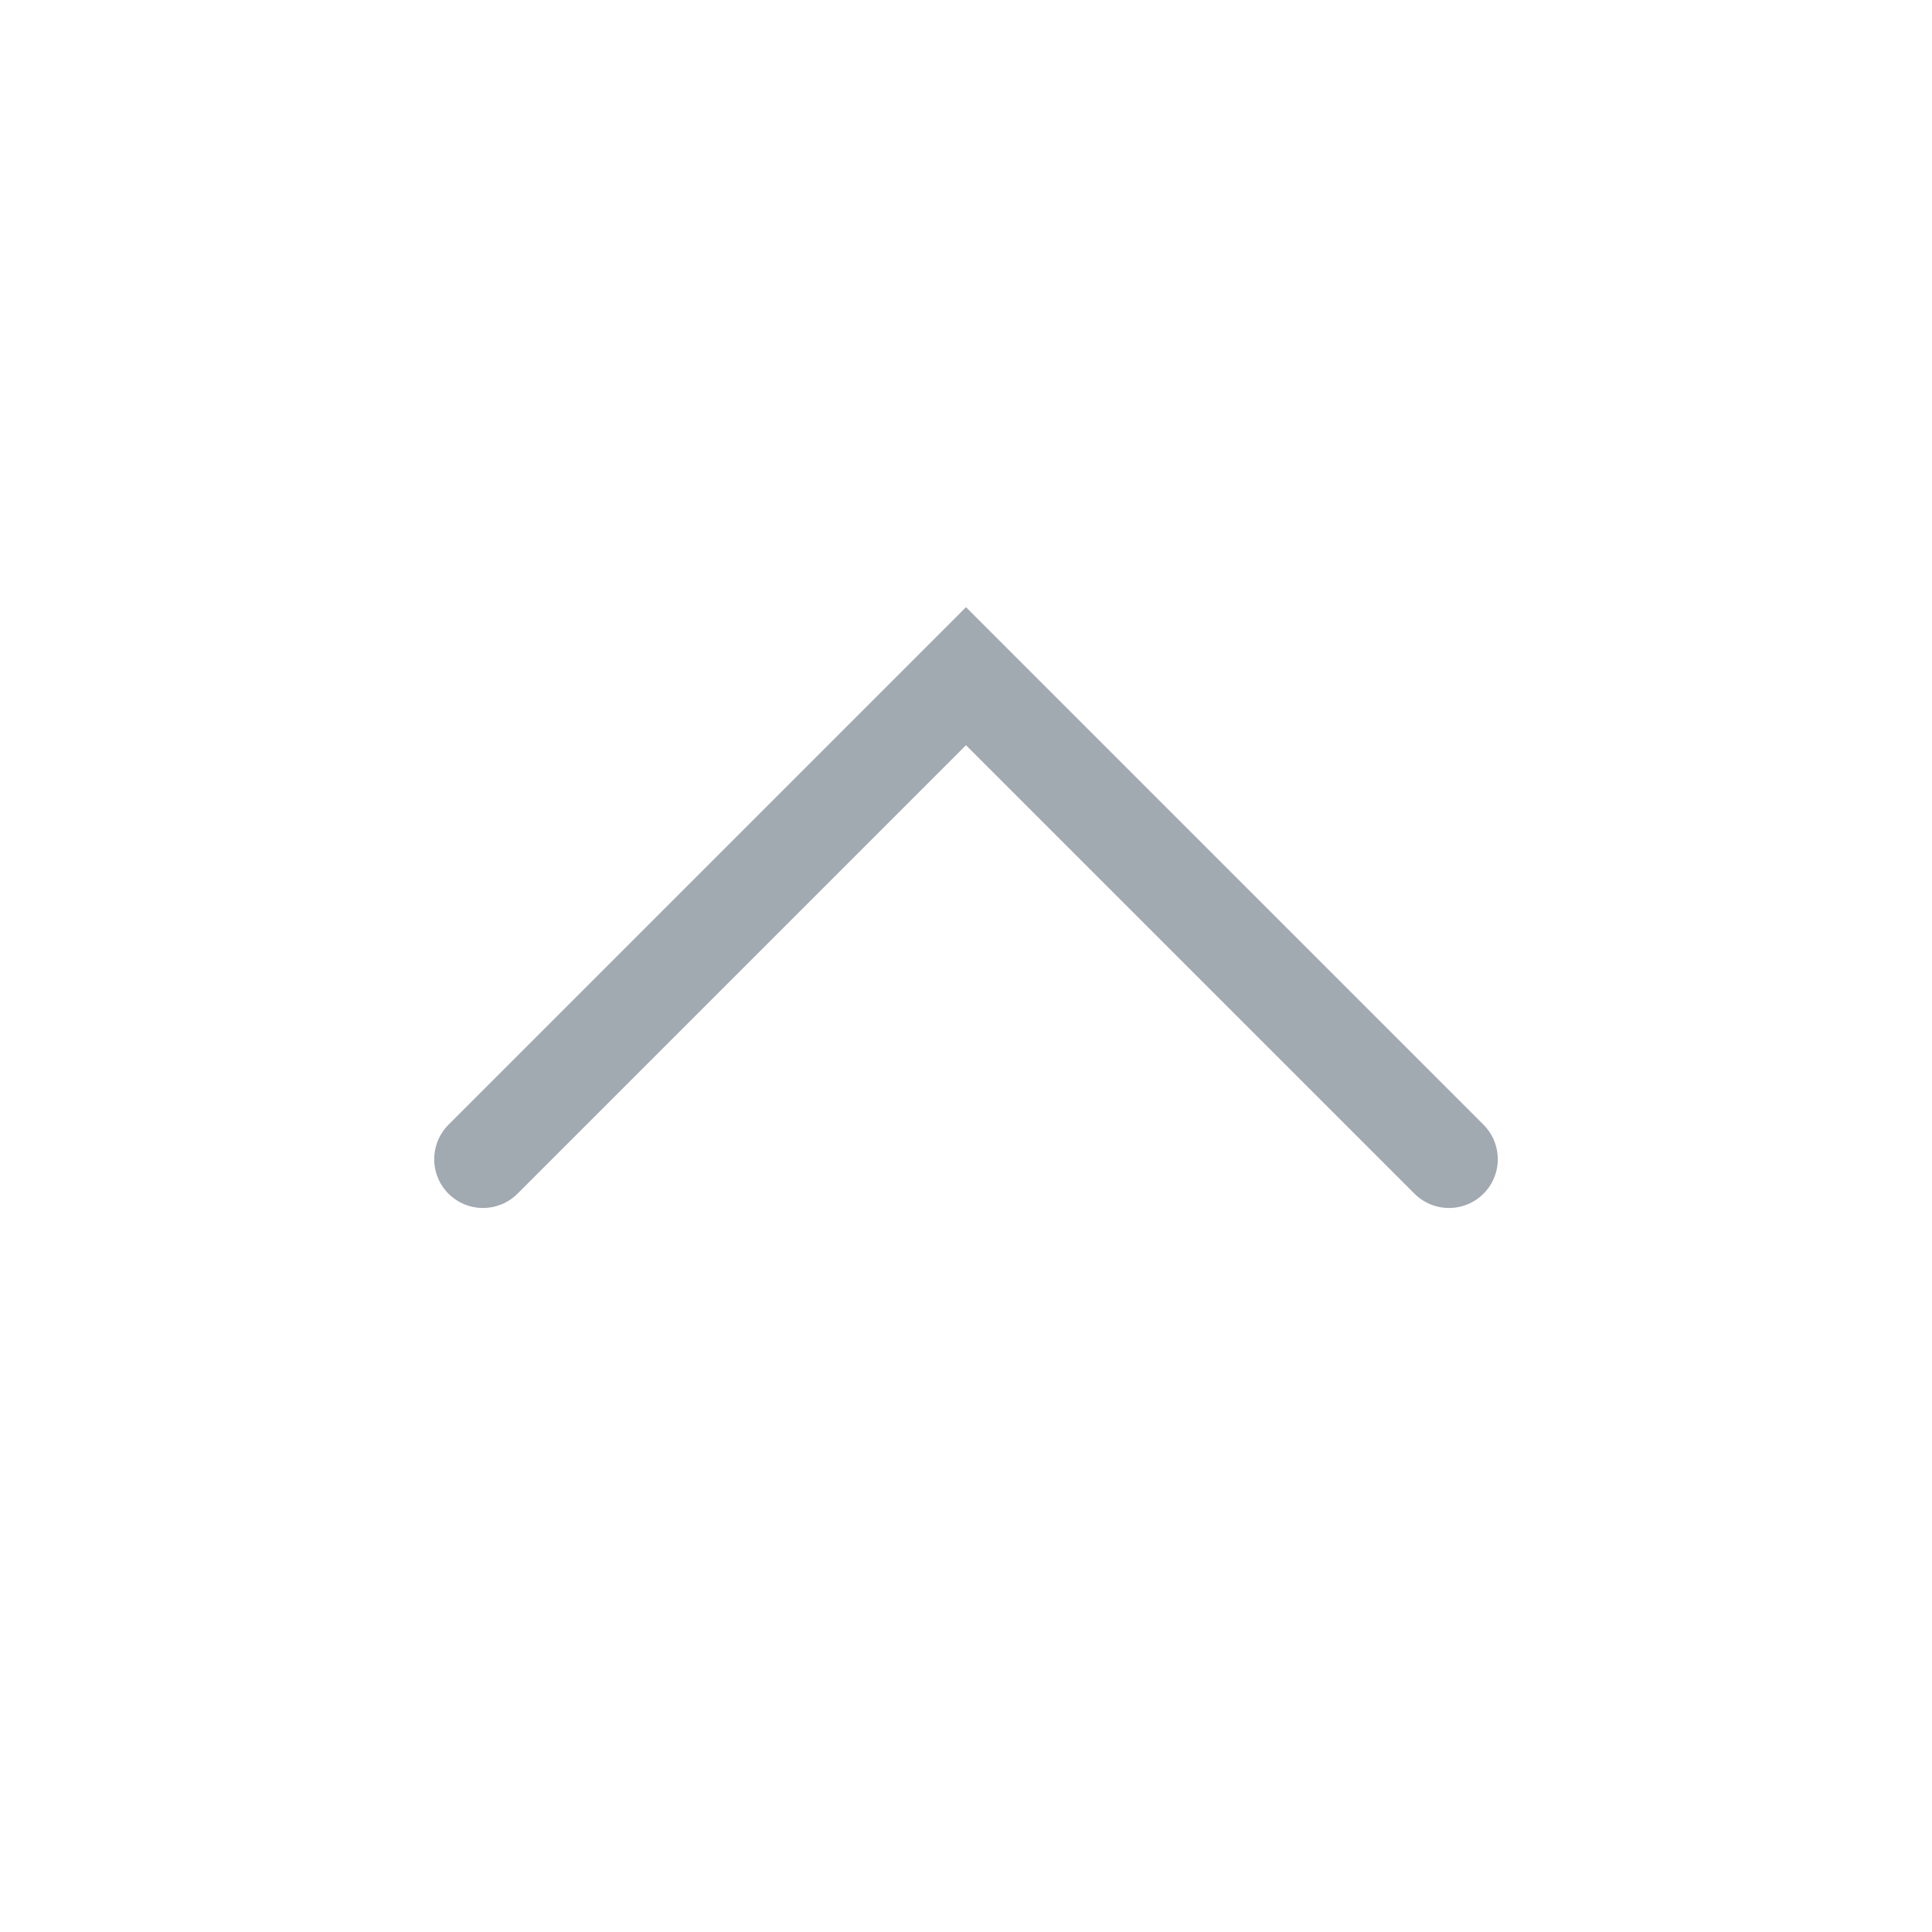
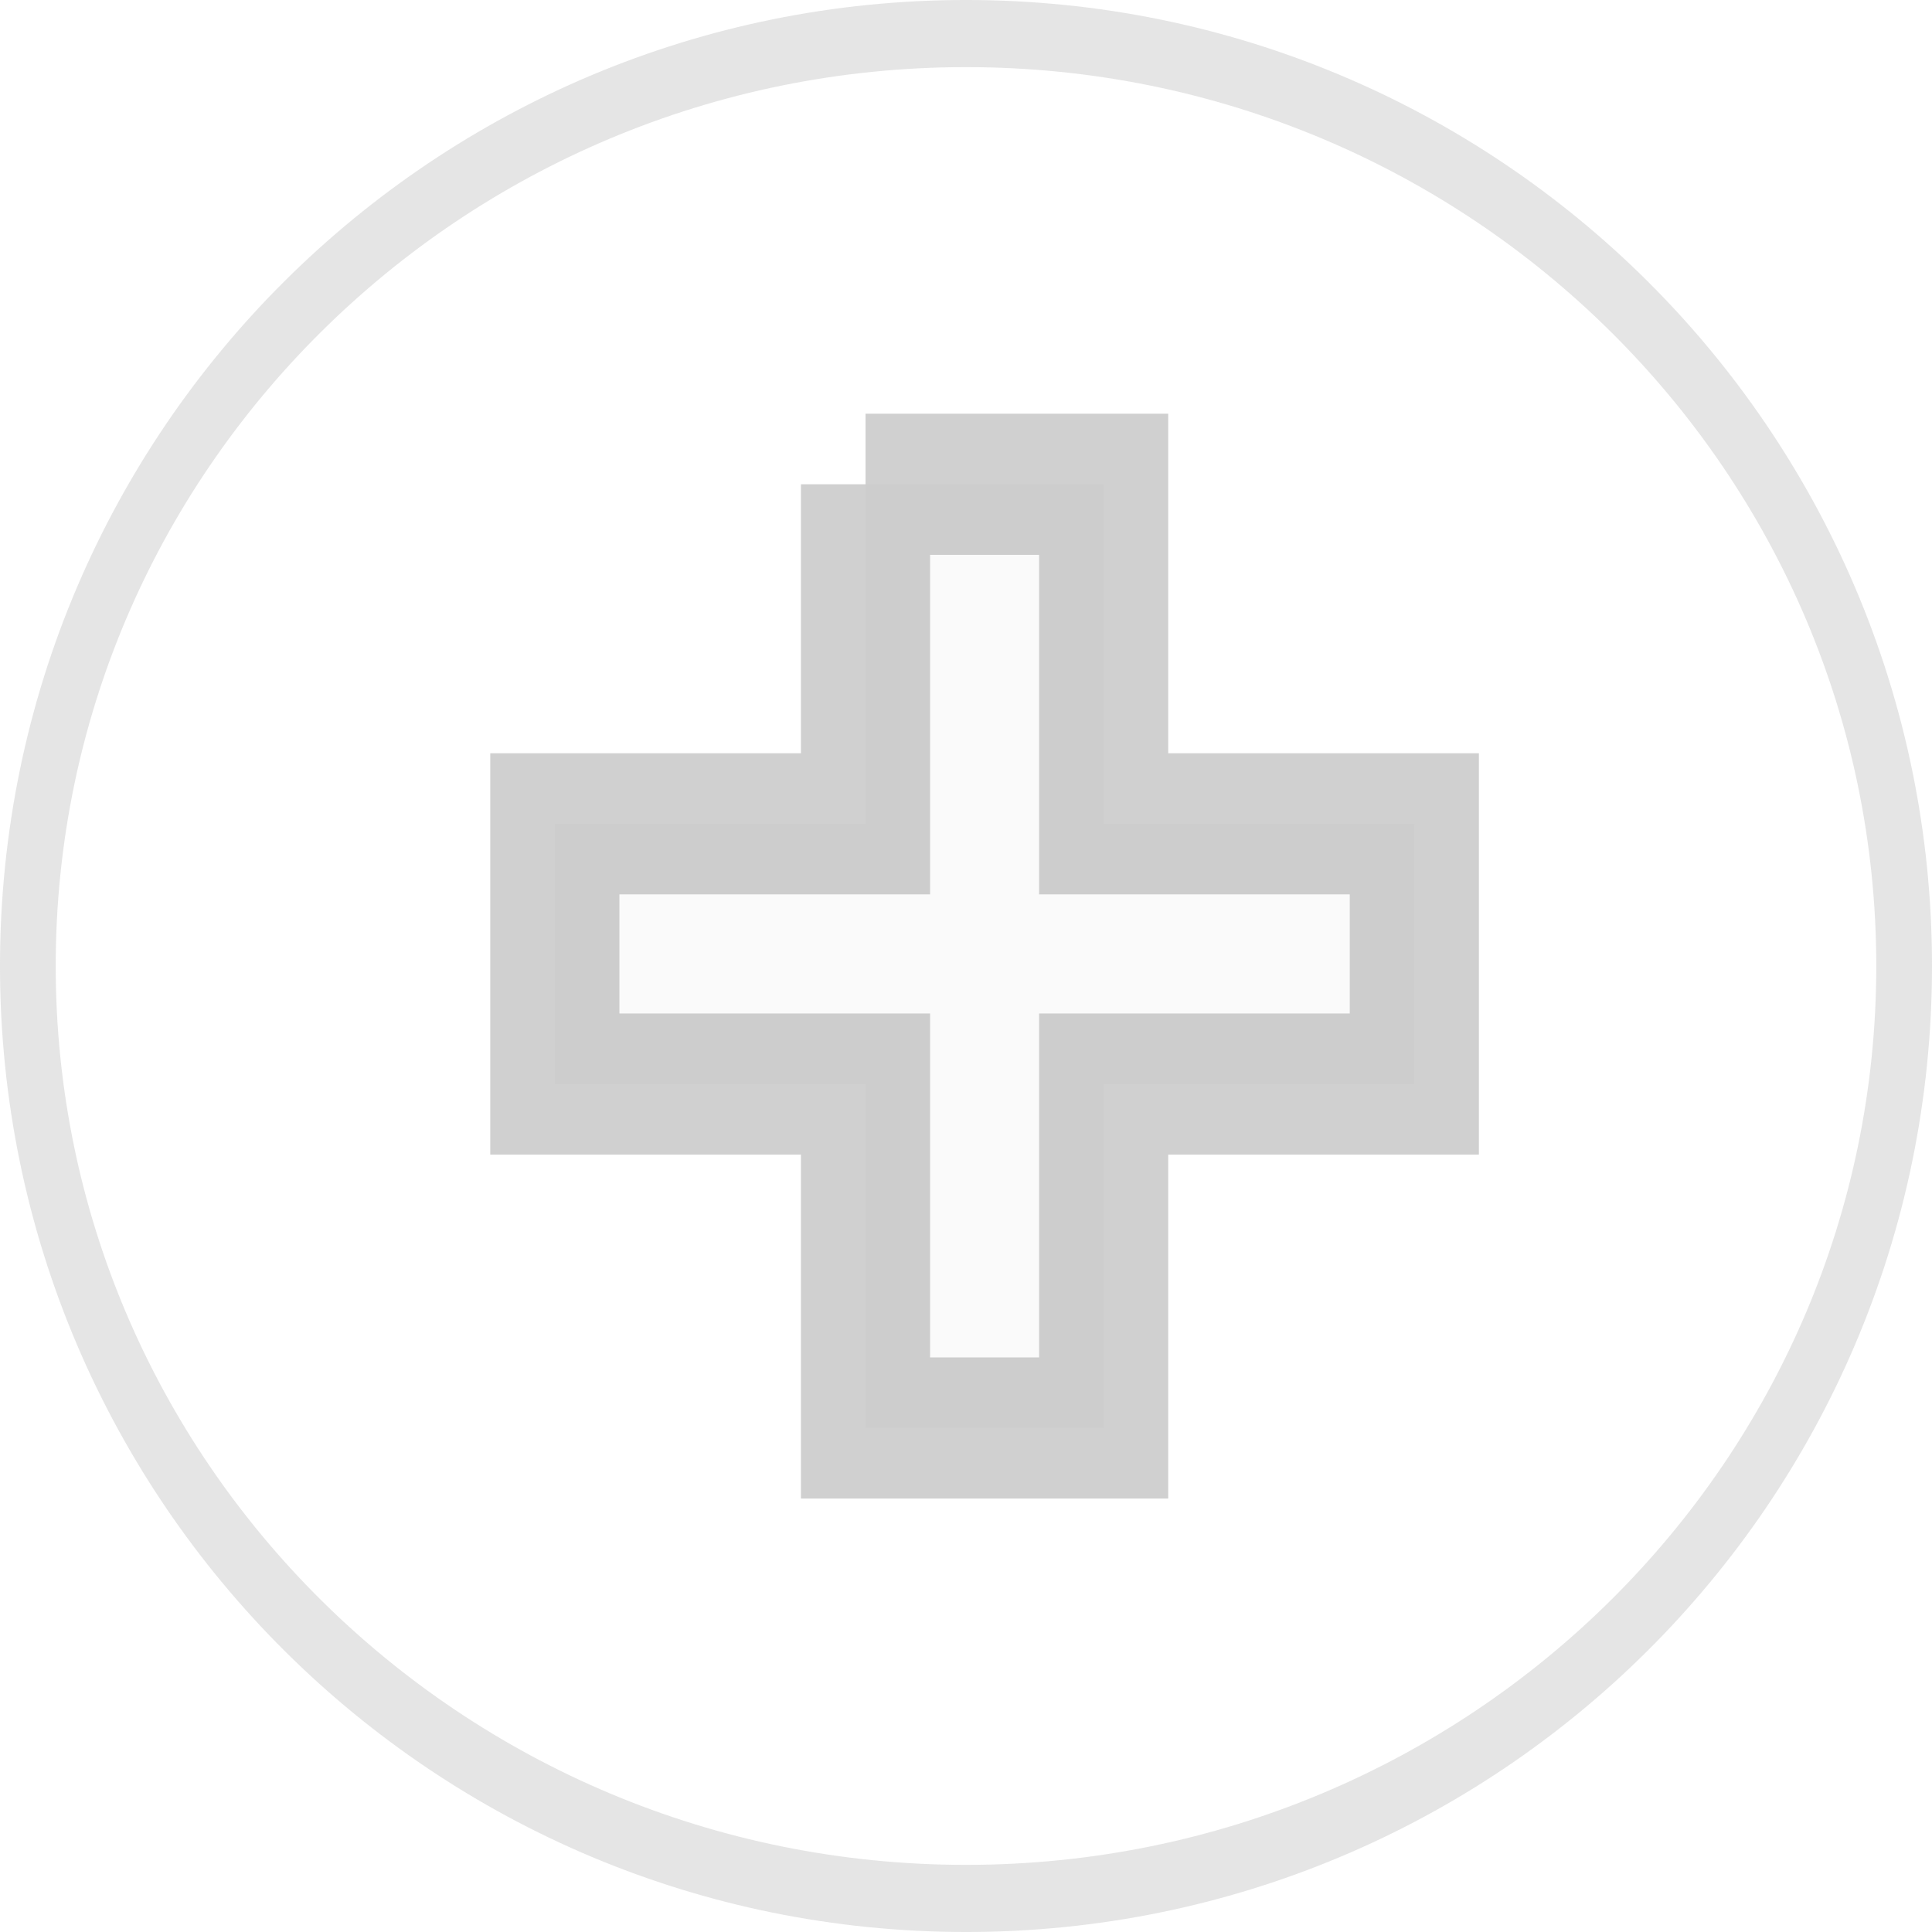
<svg xmlns="http://www.w3.org/2000/svg" viewBox="0 0 50 50" version="1.2" baseProfile="tiny">
  <defs>
</defs>
  <g fill="none" stroke="black" stroke-width="1" fill-rule="evenodd" stroke-linecap="square" stroke-linejoin="bevel">
-     <g fill="none" stroke="#a1a9b1" stroke-opacity="1" stroke-width="1.01" stroke-linecap="round" stroke-linejoin="miter" stroke-miterlimit="2" transform="matrix(2.5,0,0,2.5,2.5,2.5)" font-family="Noto Sans" font-size="10" font-weight="400" font-style="normal">
-       <polyline fill="none" vector-effect="none" points="4,11 9,6 14,11 " />
+     <g fill="#f7f7f7" fill-opacity="1" stroke="none" transform="matrix(3.34185,0,0,3.65229,-8.19832,-114.271)" font-family="Noto Sans" font-size="10" font-weight="400" font-style="normal" opacity="0.63">
+       <path vector-effect="none" fill-rule="nonzero" d="M9.156,34.719 L9.156,37.125 L6.75,37.125 L6.75,38.969 L9.156,38.969 L9.156,41.406 L11,41.406 L11,38.969 L13.406,38.969 L13.406,37.125 L11,37.125 L11,34.719 L9.156,34.719" />
+     </g>
+     <g fill="none" stroke="#979797" stroke-opacity="1" stroke-width="1" stroke-linecap="butt" stroke-linejoin="miter" stroke-miterlimit="4" transform="matrix(3.34185,0,0,3.65229,-8.19832,-114.271)" font-family="Noto Sans" font-size="10" font-weight="400" font-style="normal" opacity="0.45">
+       <path vector-effect="none" fill-rule="nonzero" d="M9.156,34.719 L9.156,37.125 L6.75,37.125 L6.75,38.969 L9.156,38.969 L9.156,41.406 L11,41.406 L11,38.969 L13.406,38.969 L13.406,37.125 L11,37.125 L11,34.719 L9.156,34.719" />
+     </g>
+     <g fill="none" stroke="none" transform="matrix(2.71653,0,0,3.27207,-19.653,-9.35677)" font-family="Noto Sans" font-size="10" font-weight="400" font-style="normal">
+       <path vector-effect="none" fill-rule="nonzero" d="M25.375,10.5 C25.375,14.573 21.373,17.875 16.438,17.875 C11.502,17.875 7.5,14.573 7.5,10.5 C7.5,6.427 11.502,3.125 16.438,3.125 C21.373,3.125 25.375,6.427 25.375,10.5 " />
+     </g>
+     <g fill="none" stroke="#757575" stroke-opacity="1" stroke-width="0.531" stroke-linecap="butt" stroke-linejoin="round" transform="matrix(2.71653,0,0,3.27207,-19.653,-9.35677)" font-family="Noto Sans" font-size="10" font-weight="400" font-style="normal" opacity="0.189">
+       <path vector-effect="none" fill-rule="nonzero" d="M25.375,10.5 C25.375,14.573 21.373,17.875 16.438,17.875 C11.502,17.875 7.5,14.573 7.5,10.5 C7.5,6.427 11.502,3.125 16.438,3.125 C21.373,3.125 25.375,6.427 25.375,10.5 " />
    </g>
    <g fill="none" stroke="#000000" stroke-opacity="1" stroke-width="1" stroke-linecap="square" stroke-linejoin="bevel" transform="matrix(1,0,0,1,0,0)" font-family="Noto Sans" font-size="10" font-weight="400" font-style="normal">
</g>
  </g>
</svg>
